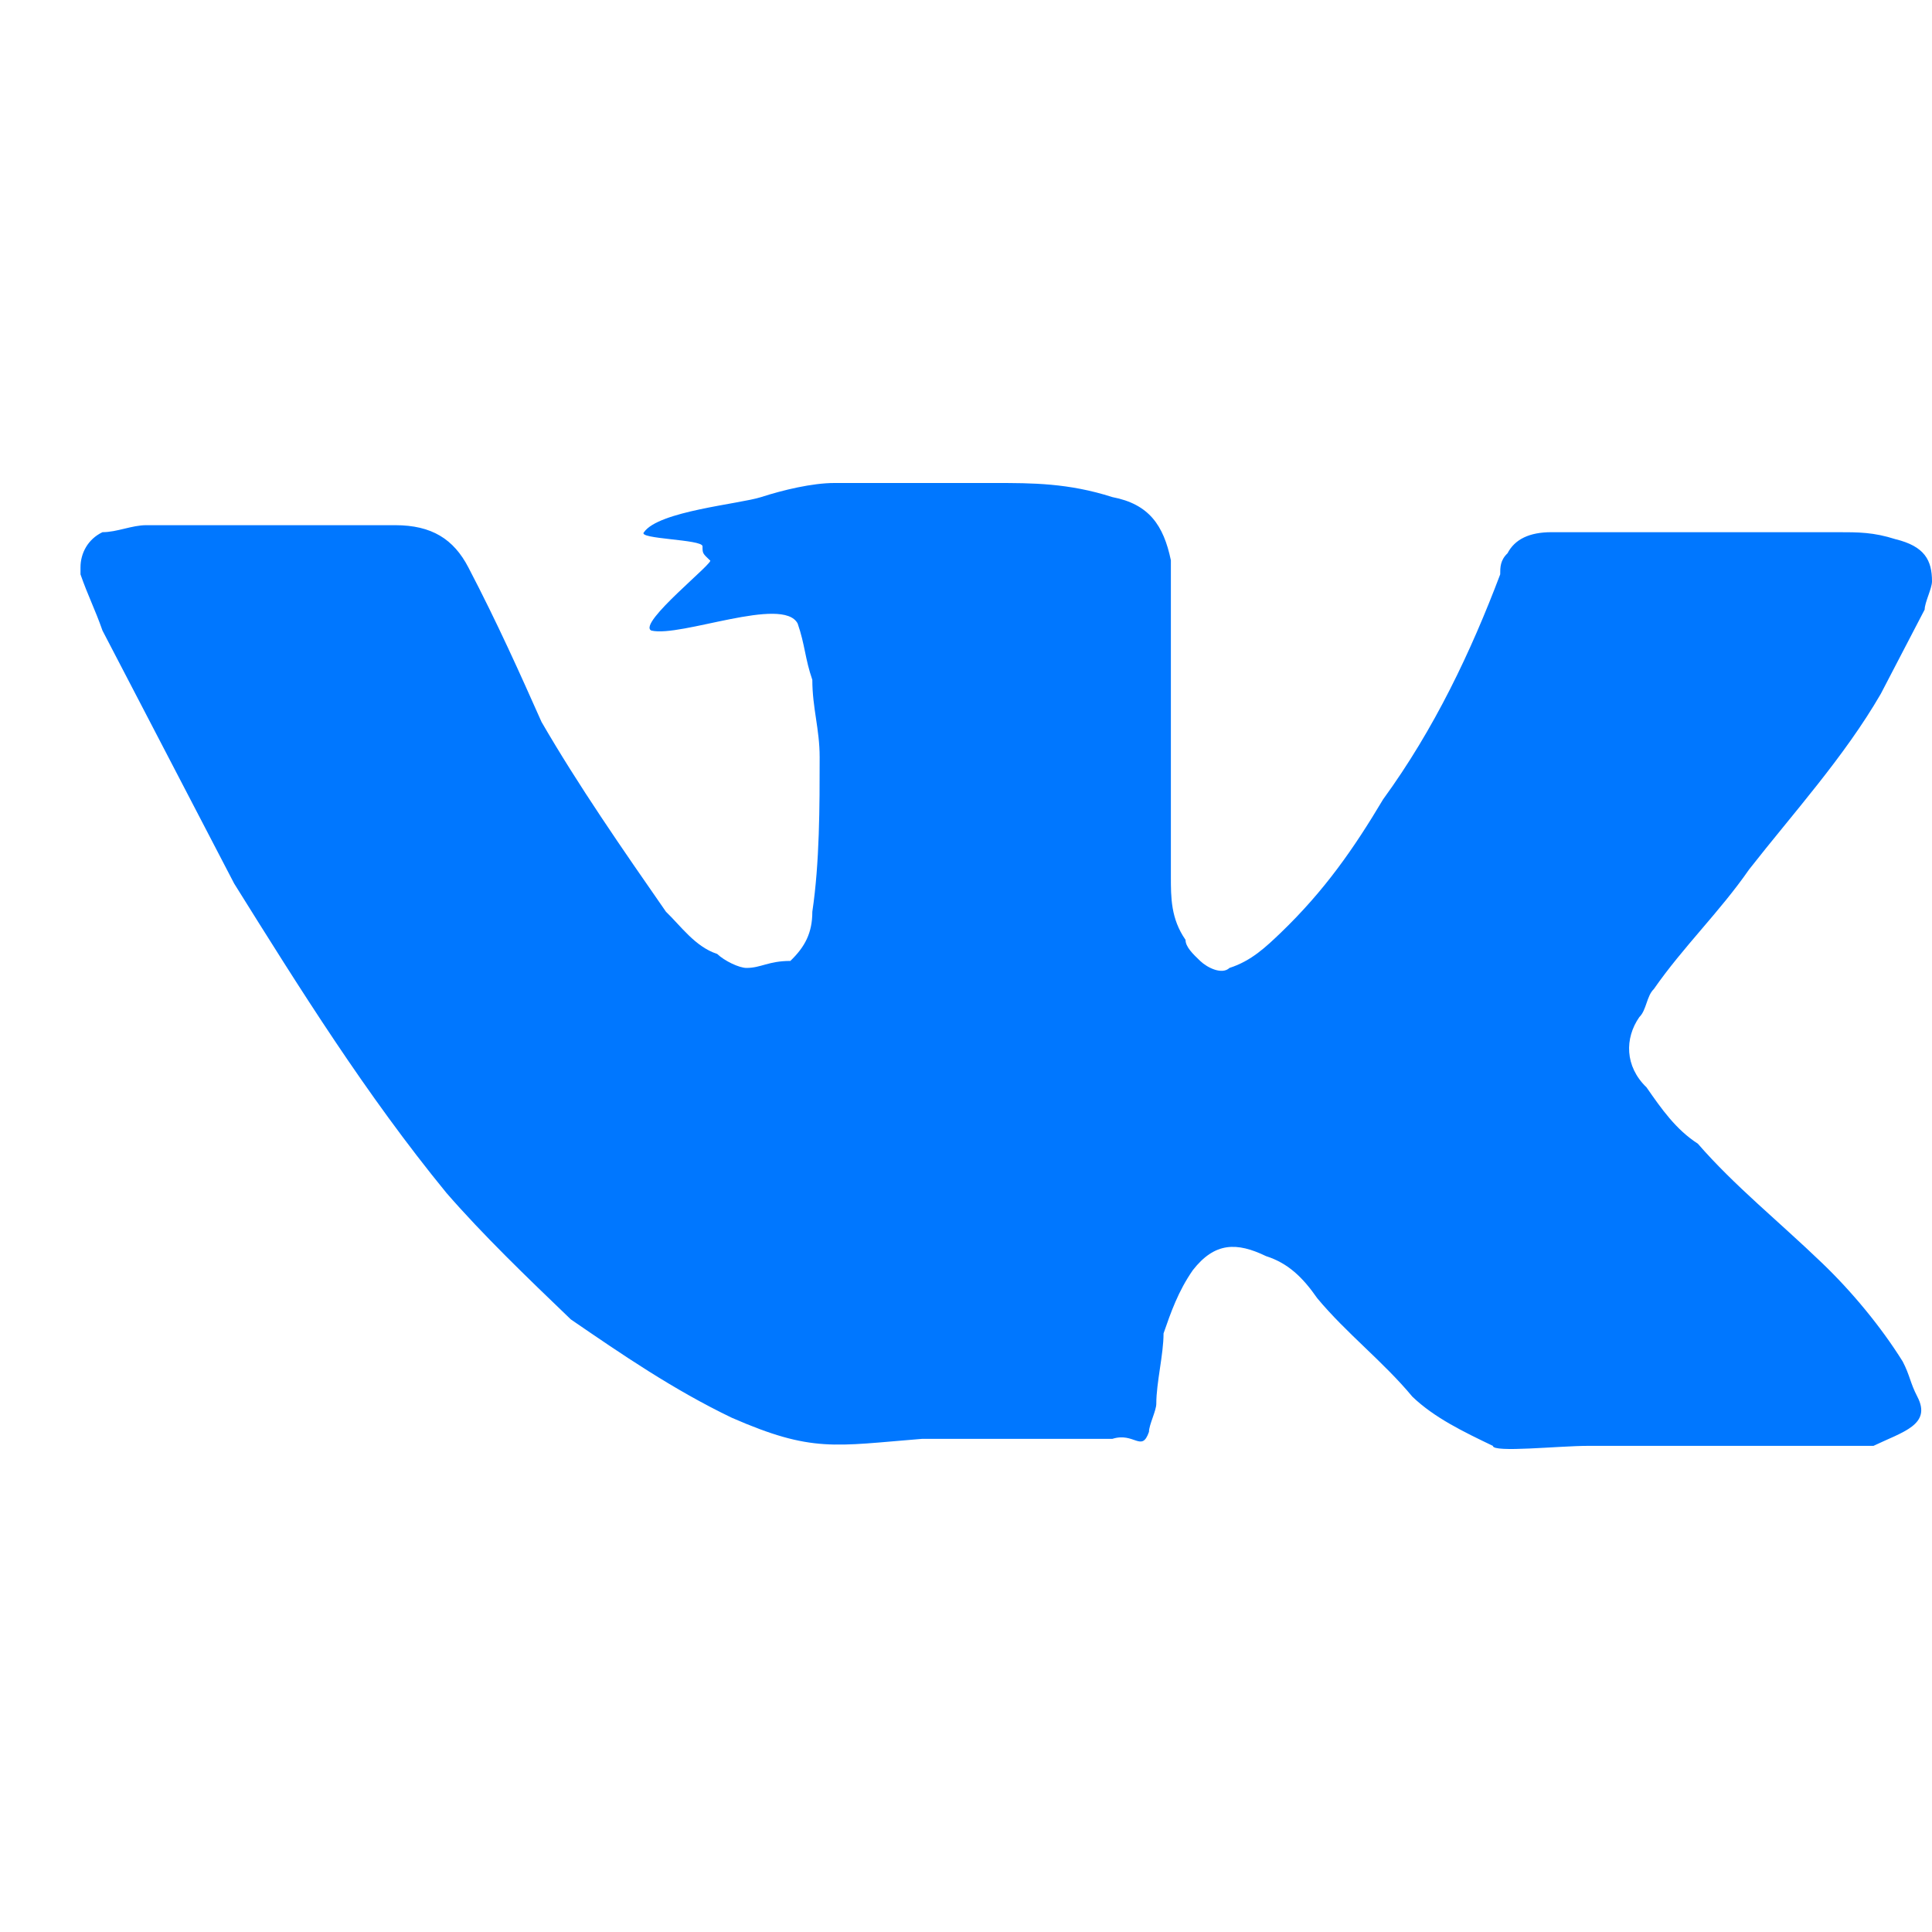
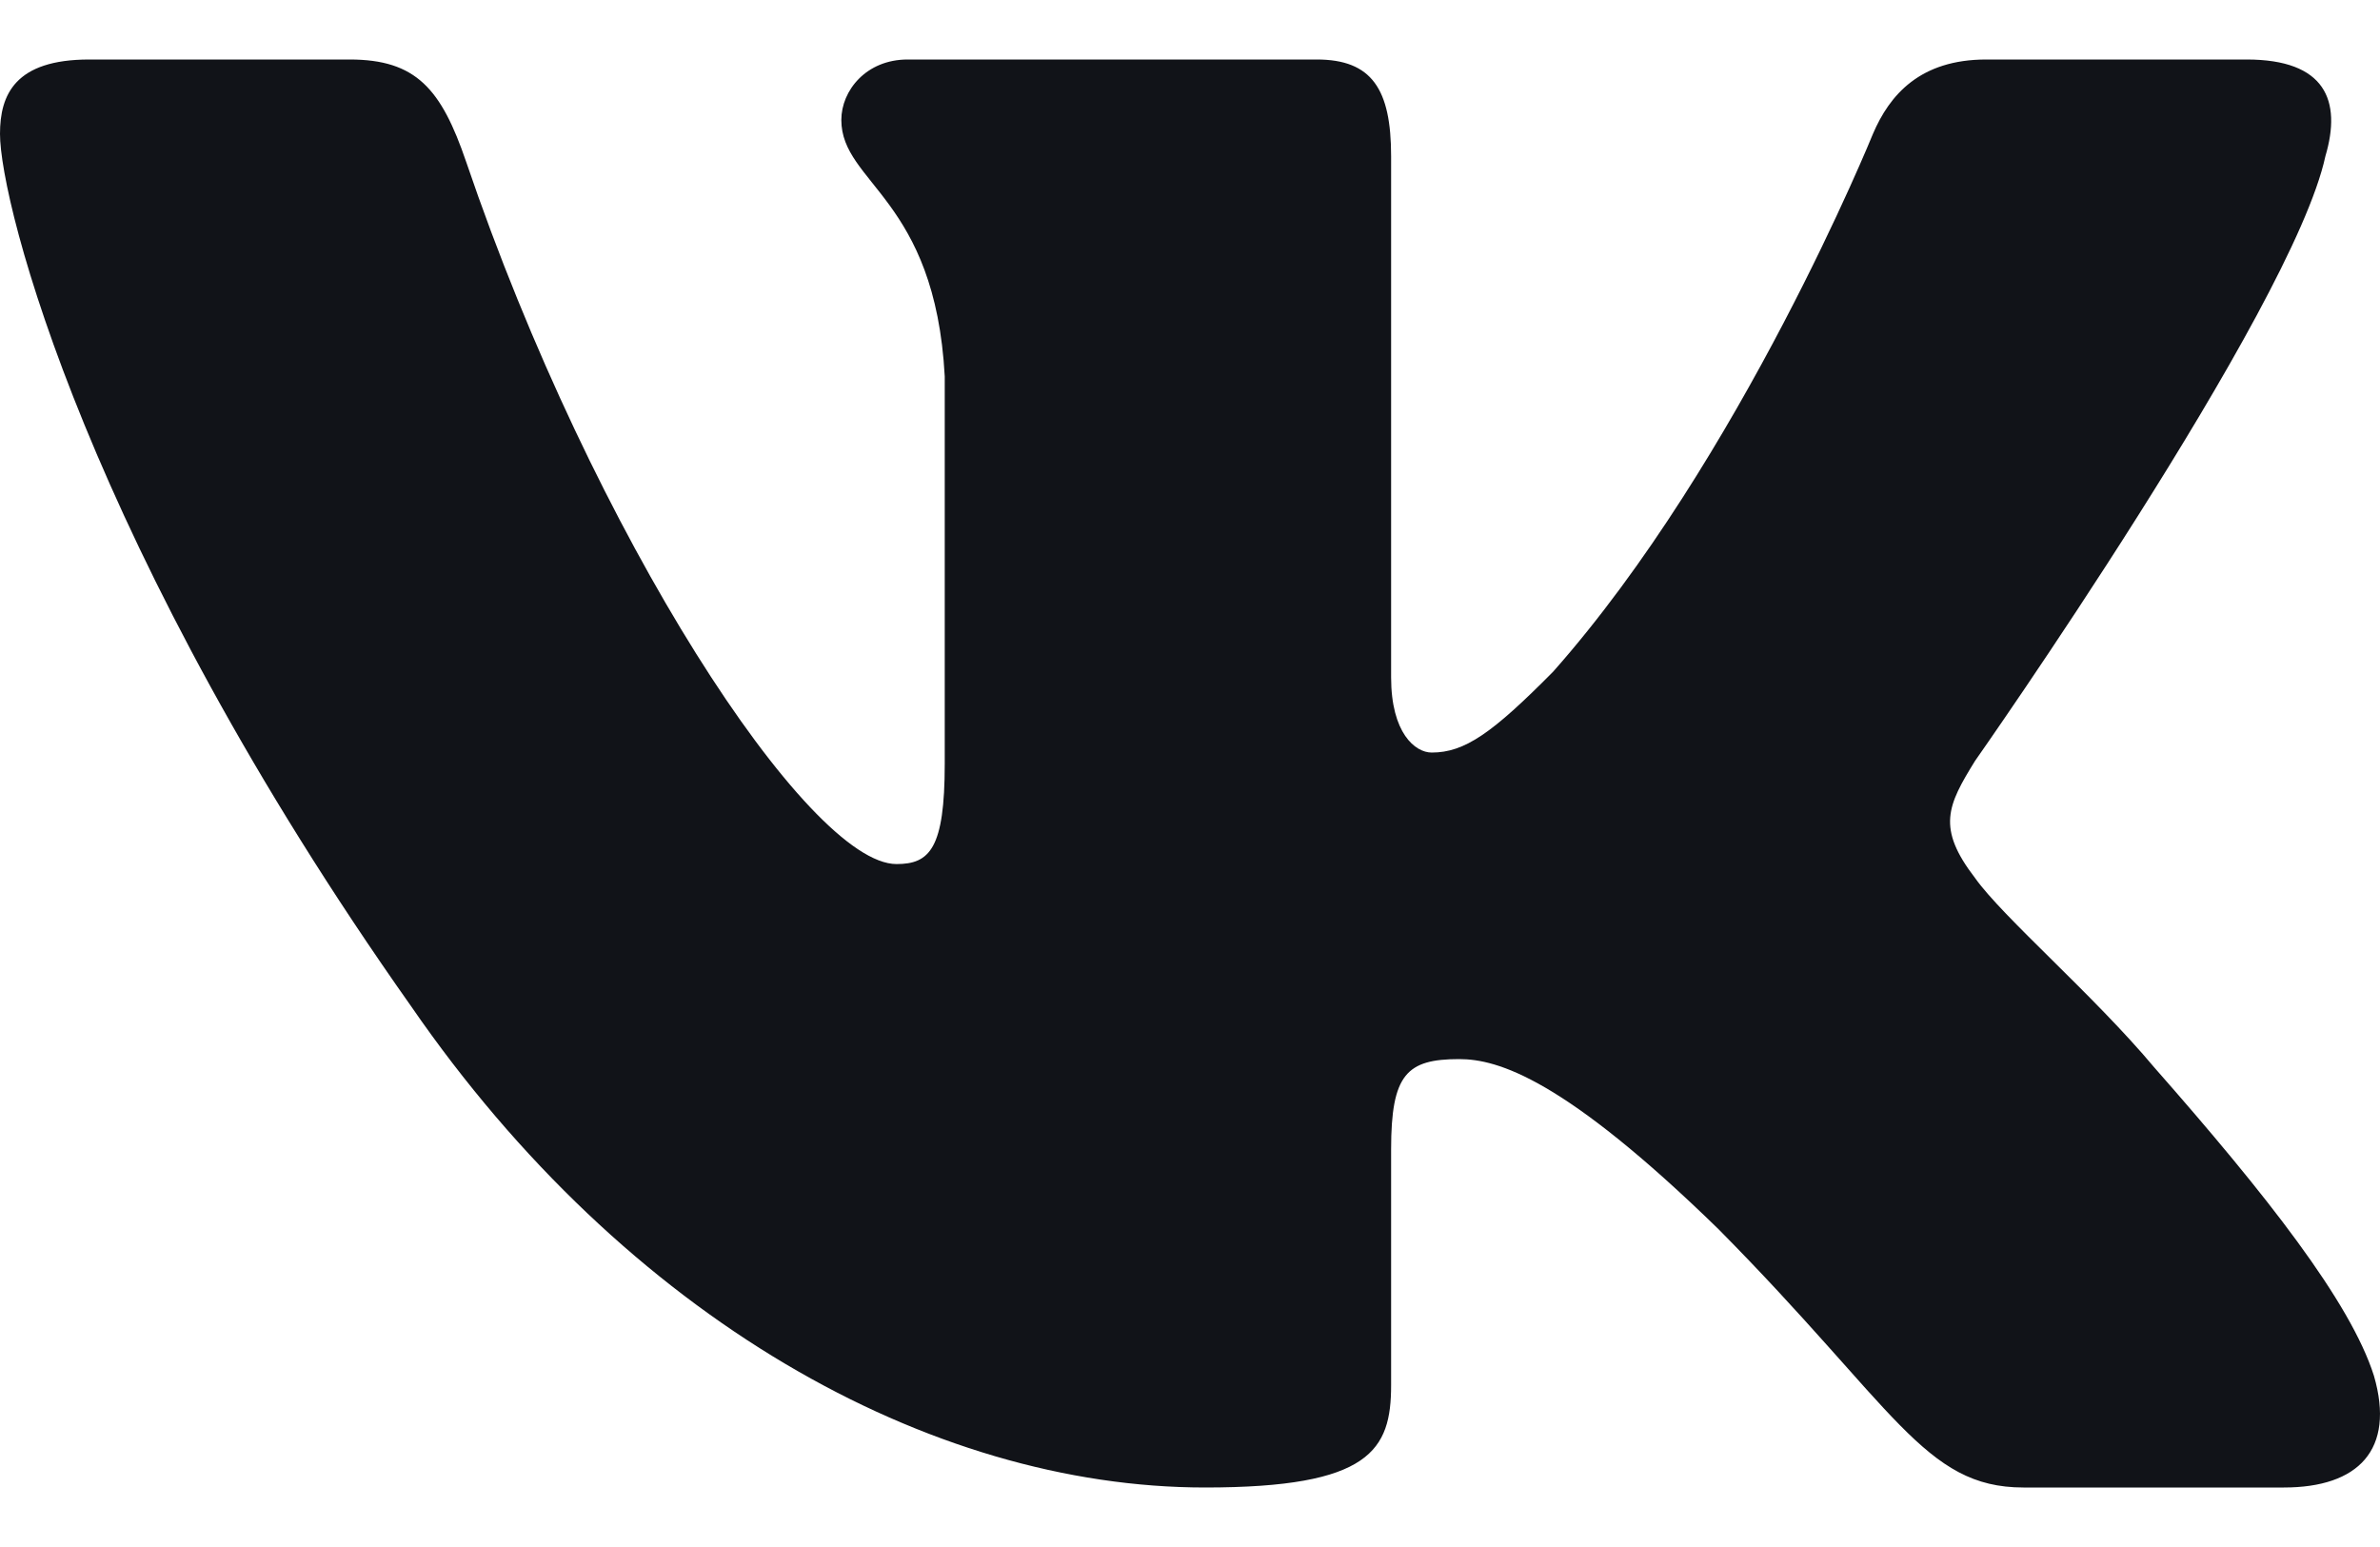
- <svg xmlns="http://www.w3.org/2000/svg" width="24" height="24" viewBox="0 0 24 24" fill="none">
-   <path d="M2.636 6.524C2.364 6.524 2.091 6.524 1.818 6.524C1.636 6.524 1.455 6.611 1.273 6.611C1.091 6.698 1 6.873 1 7.048C1 7.135 1 7.135 1 7.135C1.091 7.397 1.182 7.572 1.273 7.833C1.818 8.881 2.364 9.929 2.909 10.976C3.727 12.286 4.545 13.596 5.545 14.818C6 15.342 6.545 15.866 7.091 16.39C7.727 16.826 8.364 17.263 9.091 17.612C10.091 18.049 10.364 17.961 11.454 17.874C11.818 17.874 12.182 17.874 12.636 17.874C12.727 17.874 13.727 17.874 13.818 17.874C14.091 17.787 14.182 18.049 14.273 17.787C14.273 17.699 14.364 17.525 14.364 17.437C14.364 17.175 14.454 16.826 14.454 16.564C14.545 16.302 14.636 16.04 14.818 15.778C15.091 15.429 15.364 15.429 15.727 15.604C16 15.691 16.182 15.866 16.364 16.128C16.727 16.564 17.182 16.913 17.545 17.35C17.818 17.612 18.182 17.787 18.545 17.961C18.545 18.049 19.364 17.961 19.727 17.961C20 17.961 20.636 17.961 20.909 17.961C21.636 17.961 21.364 17.961 22.091 17.961C22.364 17.961 23 17.961 23.273 17.961C23.636 17.787 24 17.699 23.818 17.35C23.727 17.175 23.727 17.088 23.636 16.913C23.364 16.477 23 16.04 22.636 15.691C22.091 15.167 21.546 14.731 21.091 14.207C20.818 14.032 20.636 13.77 20.454 13.508C20.182 13.246 20.182 12.897 20.364 12.635C20.454 12.548 20.454 12.373 20.545 12.286C20.909 11.762 21.364 11.326 21.727 10.802C22.273 10.104 22.909 9.405 23.364 8.619C23.546 8.27 23.727 7.921 23.909 7.572C23.909 7.484 24 7.31 24 7.222C24 6.96 23.909 6.786 23.546 6.698C23.273 6.611 23.091 6.611 22.818 6.611C22 6.611 21.182 6.611 20.364 6.611C20 6.611 19.636 6.611 19.273 6.611C19 6.611 18.818 6.698 18.727 6.873C18.636 6.96 18.636 7.048 18.636 7.135C18.273 8.095 17.818 9.056 17.182 9.929C16.818 10.54 16.454 11.064 15.909 11.588C15.727 11.762 15.545 11.937 15.273 12.024C15.182 12.111 15 12.024 14.909 11.937C14.818 11.85 14.727 11.762 14.727 11.675C14.545 11.413 14.545 11.151 14.545 10.889C14.545 10.453 14.545 10.104 14.545 9.667C14.545 9.318 14.545 8.881 14.545 8.532C14.545 8.357 14.545 8.183 14.545 8.095C14.545 7.746 14.545 7.31 14.545 6.96C14.454 6.524 14.273 6.262 13.818 6.175C13.273 6 12.818 6 12.364 6C11.727 6 11 6 10.364 6C10.091 6 9.727 6.087 9.455 6.175C9.182 6.262 8.182 6.349 8 6.611C7.909 6.698 8.727 6.698 8.727 6.786C8.727 6.873 8.727 6.873 8.818 6.96C8.909 6.96 7.909 7.746 8.091 7.833C8.455 7.921 9.727 7.397 9.909 7.746C10 8.008 10 8.183 10.091 8.445C10.091 8.794 10.182 9.056 10.182 9.405C10.182 10.016 10.182 10.715 10.091 11.326C10.091 11.588 10 11.762 9.818 11.937C9.545 11.937 9.455 12.024 9.273 12.024C9.182 12.024 9 11.937 8.909 11.85C8.636 11.762 8.455 11.5 8.273 11.326C7.727 10.54 7.182 9.754 6.727 8.968C6.455 8.357 6.182 7.746 5.818 7.048C5.636 6.698 5.364 6.524 4.909 6.524C4.182 6.524 3.455 6.524 2.636 6.524Z" fill="#0077FF" />
+ <svg xmlns="http://www.w3.org/2000/svg" width="20" height="13" viewBox="0 0 20 13" fill="none">
+   <path fill-rule="evenodd" clip-rule="evenodd" d="M2.938 0.5H0.75C0.125 0.5 0 0.797 0 1.125C0 1.711 0.742 4.615 3.454 8.455C5.262 11.078 7.809 12.5 10.127 12.5C11.518 12.5 11.69 12.184 11.69 11.64V9.658C11.69 9.026 11.822 8.9 12.262 8.9C12.587 8.9 13.143 9.064 14.441 10.329C15.925 11.828 16.169 12.5 17.004 12.5H19.192C19.817 12.5 20.13 12.184 19.949 11.561C19.752 10.94 19.044 10.039 18.104 8.971C17.594 8.362 16.829 7.706 16.597 7.378C16.273 6.957 16.365 6.769 16.597 6.394C16.597 6.394 19.263 2.601 19.541 1.313C19.68 0.844 19.541 0.5 18.879 0.5H16.691C16.135 0.5 15.879 0.797 15.739 1.125C15.739 1.125 14.627 3.865 13.051 5.645C12.541 6.16 12.309 6.324 12.031 6.324C11.892 6.324 11.69 6.16 11.69 5.692V1.313C11.69 0.75 11.529 0.5 11.065 0.5H7.627C7.279 0.5 7.07 0.761 7.07 1.008C7.07 1.541 7.858 1.664 7.939 3.163V6.418C7.939 7.132 7.812 7.261 7.534 7.261C6.792 7.261 4.988 4.509 3.917 1.359C3.708 0.747 3.497 0.5 2.938 0.5Z" fill="#111318" />
</svg>
